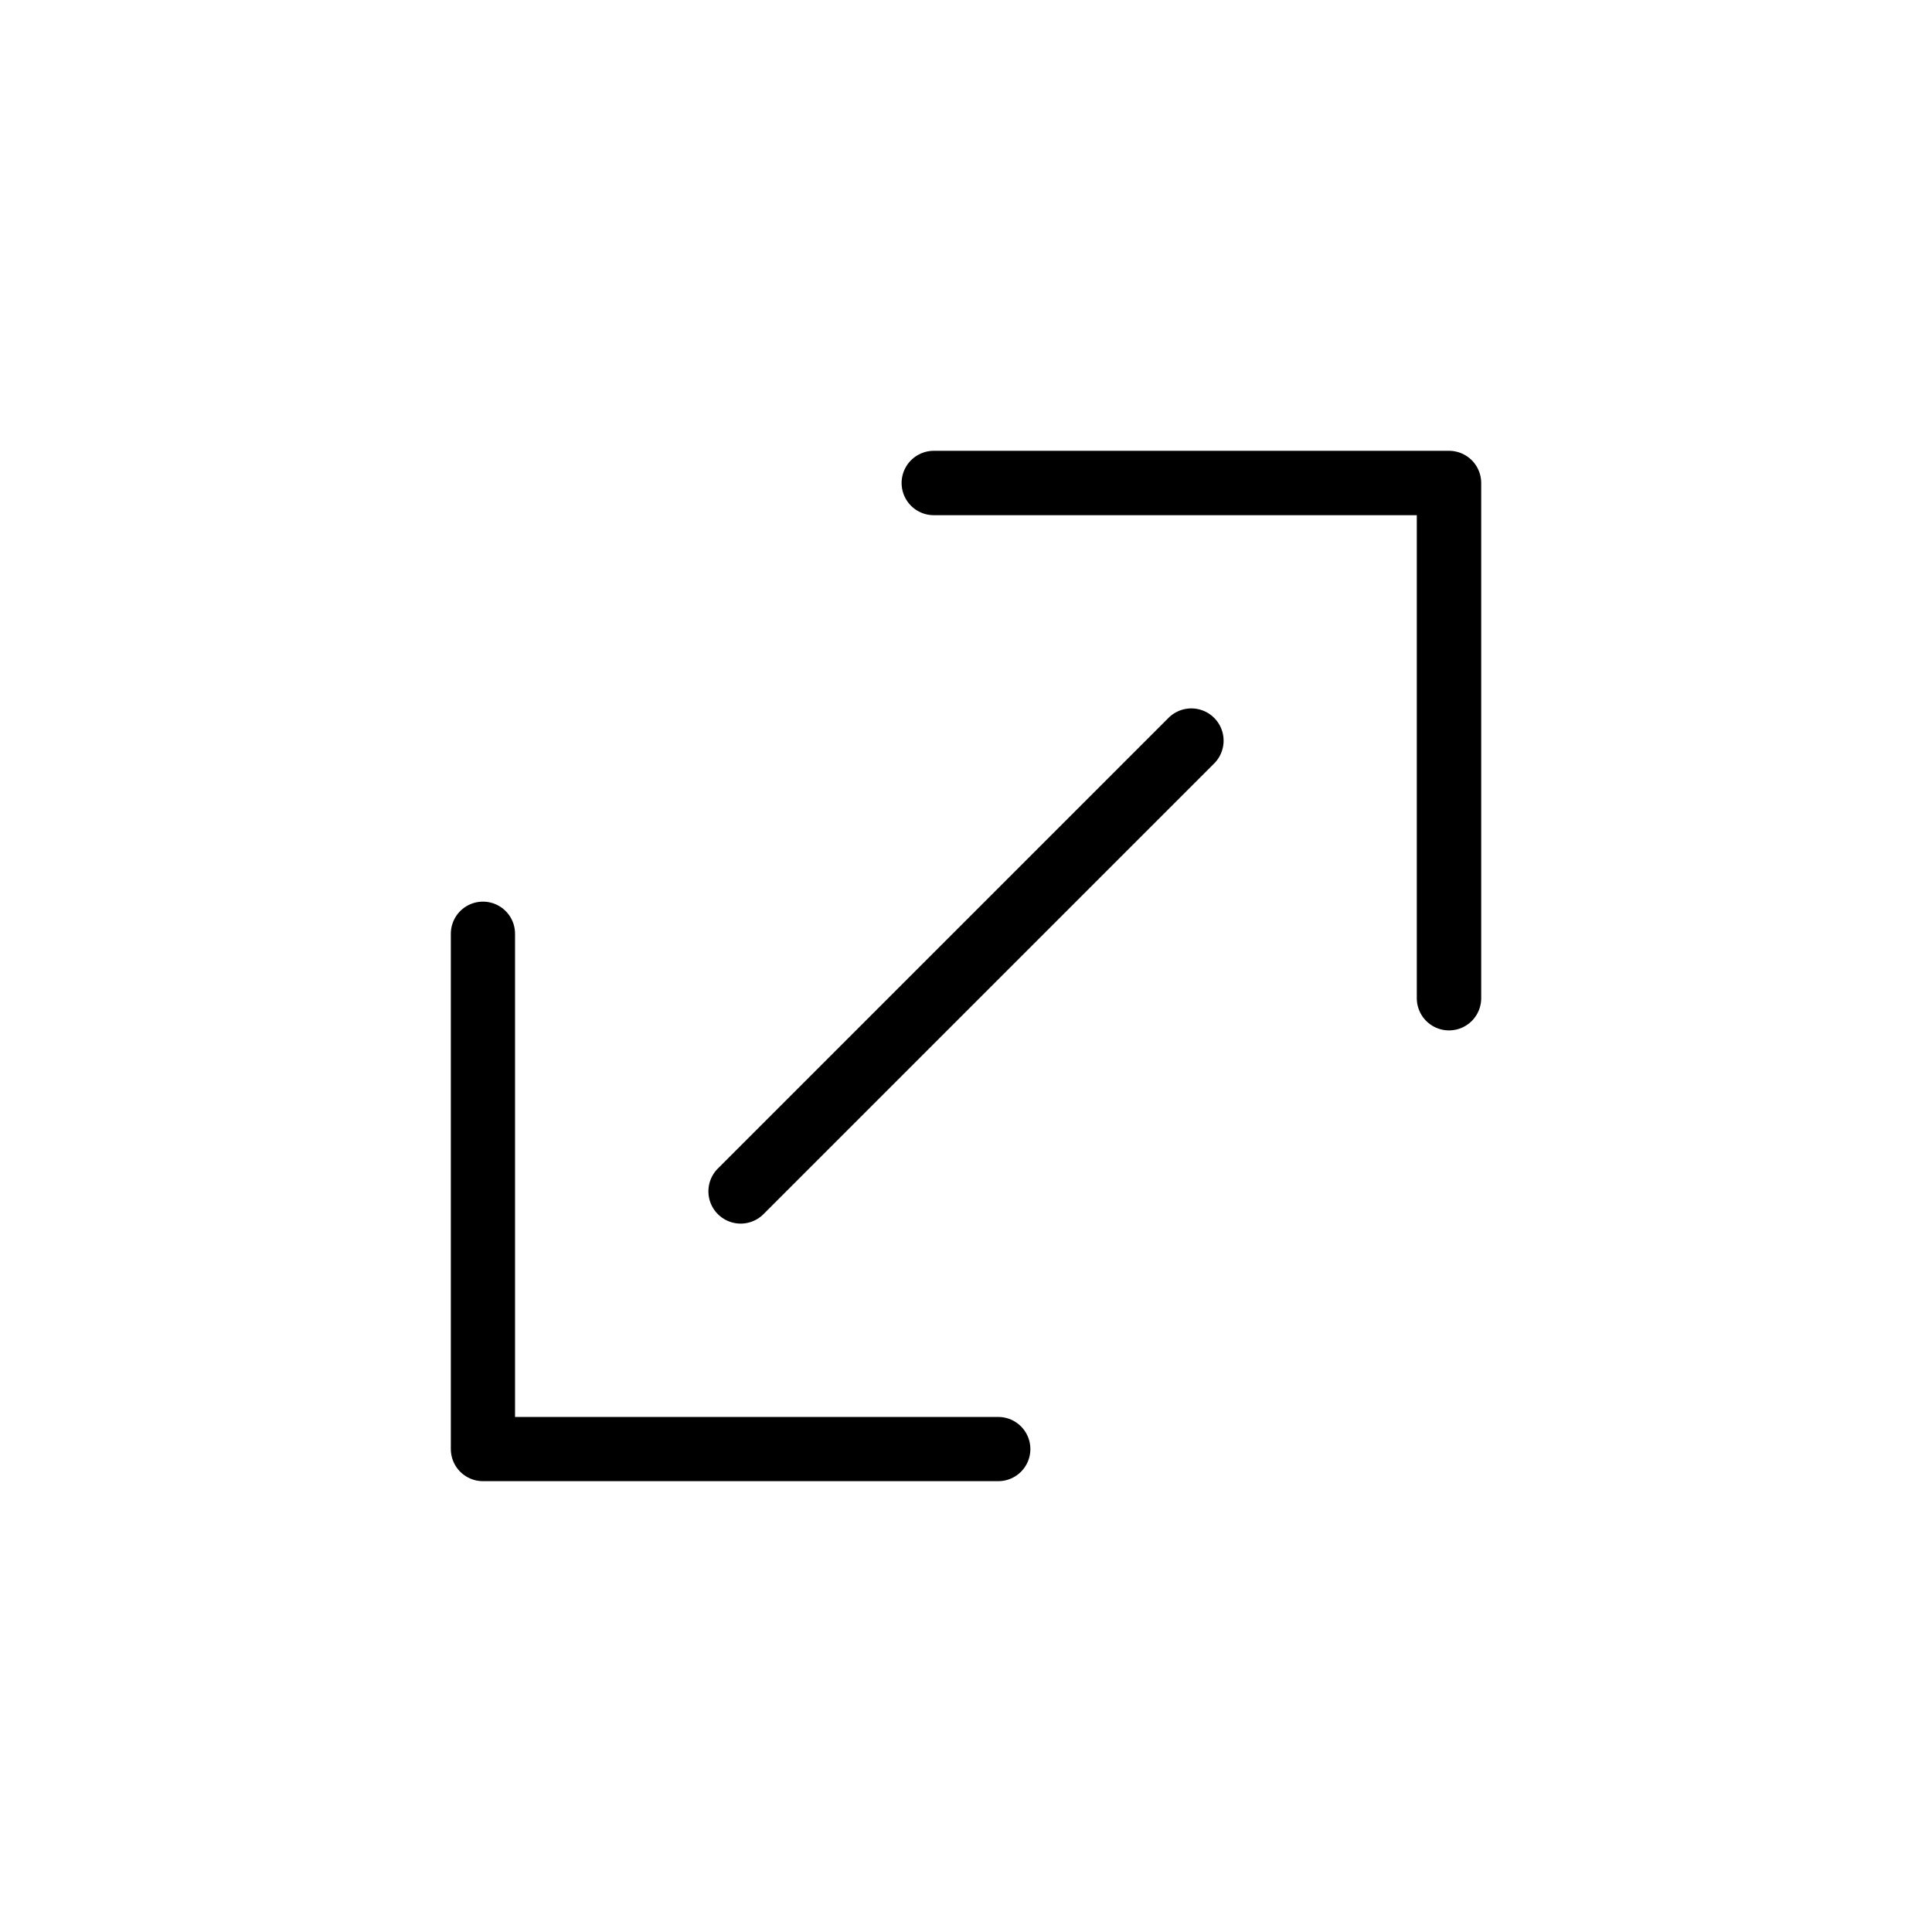
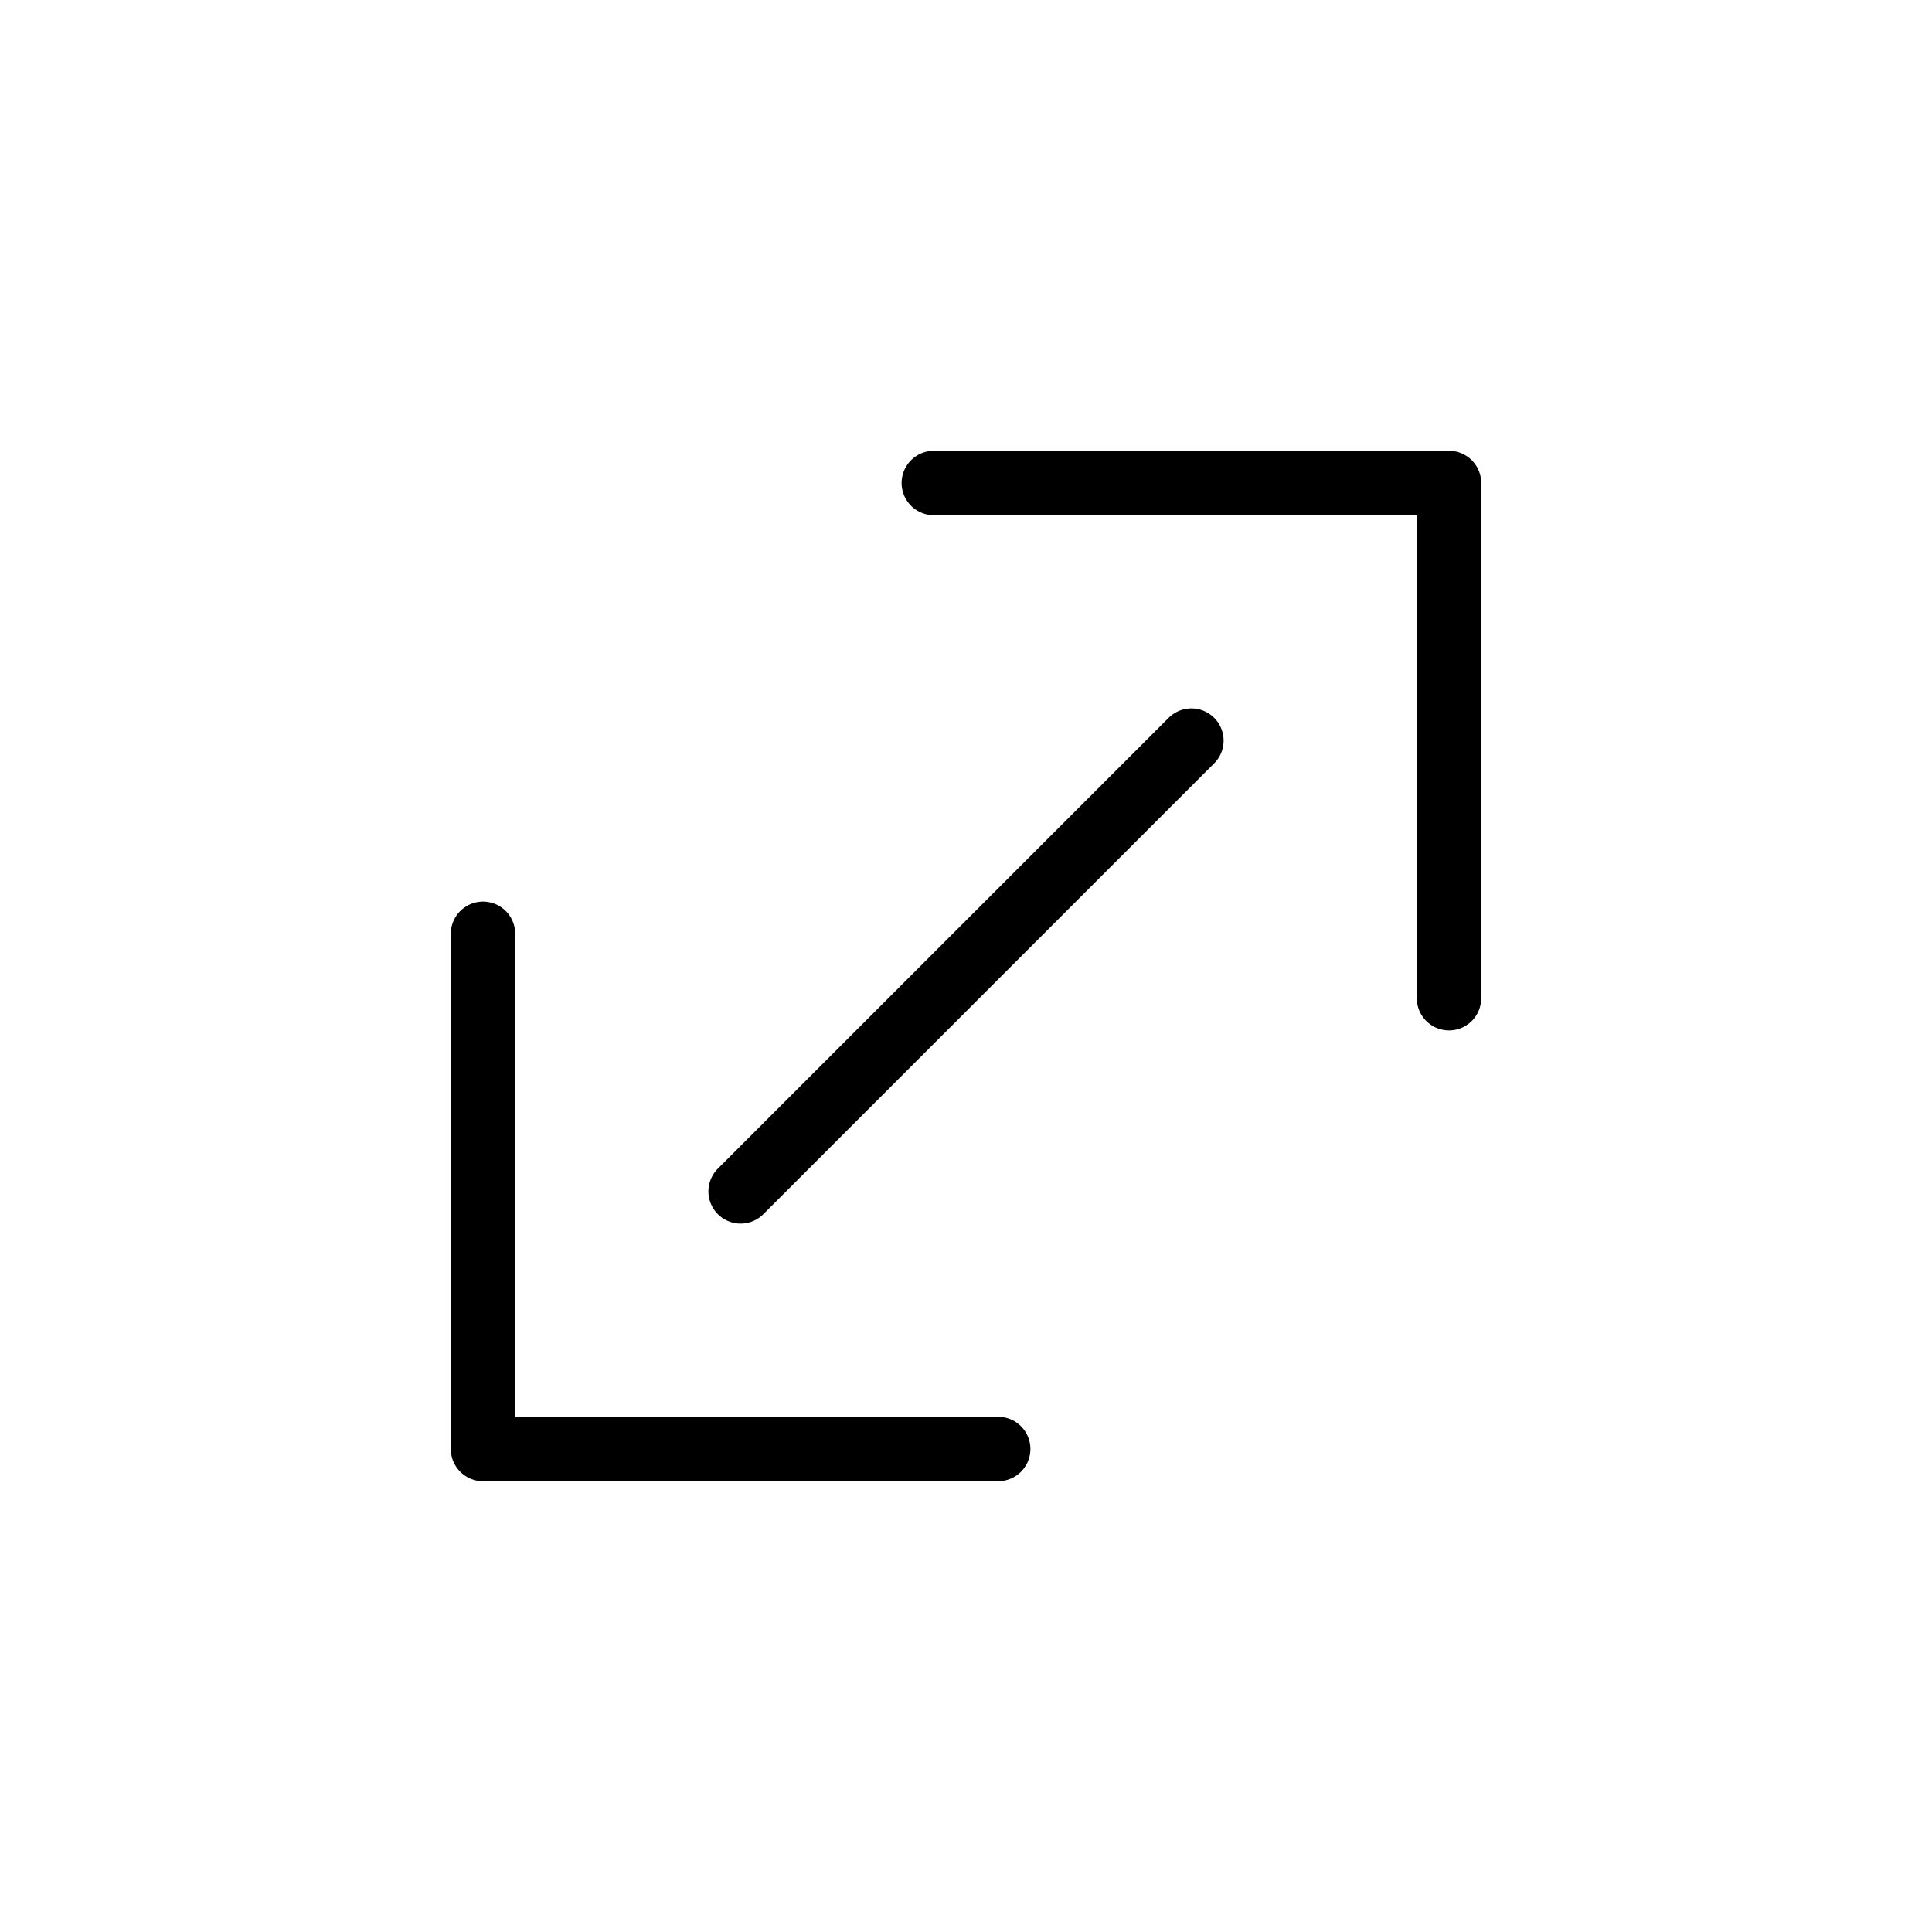
<svg xmlns="http://www.w3.org/2000/svg" width="30" height="30" viewBox="0 0 30 30" fill="none" version="1.1" id="svg8">
  <defs id="defs12" />
-   <path style="fill:none;stroke:#000000;stroke-width:0.997;stroke-linecap:round;stroke-linejoin:round;stroke-miterlimit:4;stroke-dasharray:none;stroke-opacity:1" d="M 7.499,14.499 V 22.501 H 15.501" id="path1423" />
-   <path style="fill:none;stroke:#000000;stroke-width:1;stroke-linecap:round;stroke-linejoin:round;stroke-miterlimit:4;stroke-dasharray:none;stroke-opacity:1" d="m 22.5,15.5 v -8 h -8" id="path2072" />
-   <path style="fill:none;stroke:#000000;stroke-width:1.002;stroke-linecap:round;stroke-linejoin:round;stroke-miterlimit:4;stroke-dasharray:none;stroke-opacity:1" d="M 11.501,18.499 C 18.499,11.501 18.499,11.501 18.499,11.501" id="path2284" />
+   <path style="fill:none;stroke:#000000;stroke-width:1;stroke-linecap:round;stroke-linejoin:round;stroke-miterlimit:4;stroke-dasharray:none;stroke-opacity:1" d="m 7.5,14.5 v 8 h 8" id="path1423" />
+   <path style="fill:none;stroke:#000000;stroke-width:1;stroke-linecap:round;stroke-linejoin:round;stroke-miterlimit:4;stroke-dasharray:none;stroke-opacity:1" d="M 22.5,15.5 V 7.5 H 14.5" id="path2072" />
+   <path style="fill:none;stroke:#000000;stroke-width:1;stroke-linecap:round;stroke-linejoin:round;stroke-miterlimit:4;stroke-dasharray:none;stroke-opacity:1" d="m 11.5,18.5 c 7,-7 7,-7 7,-7" id="path2284" />
</svg>
